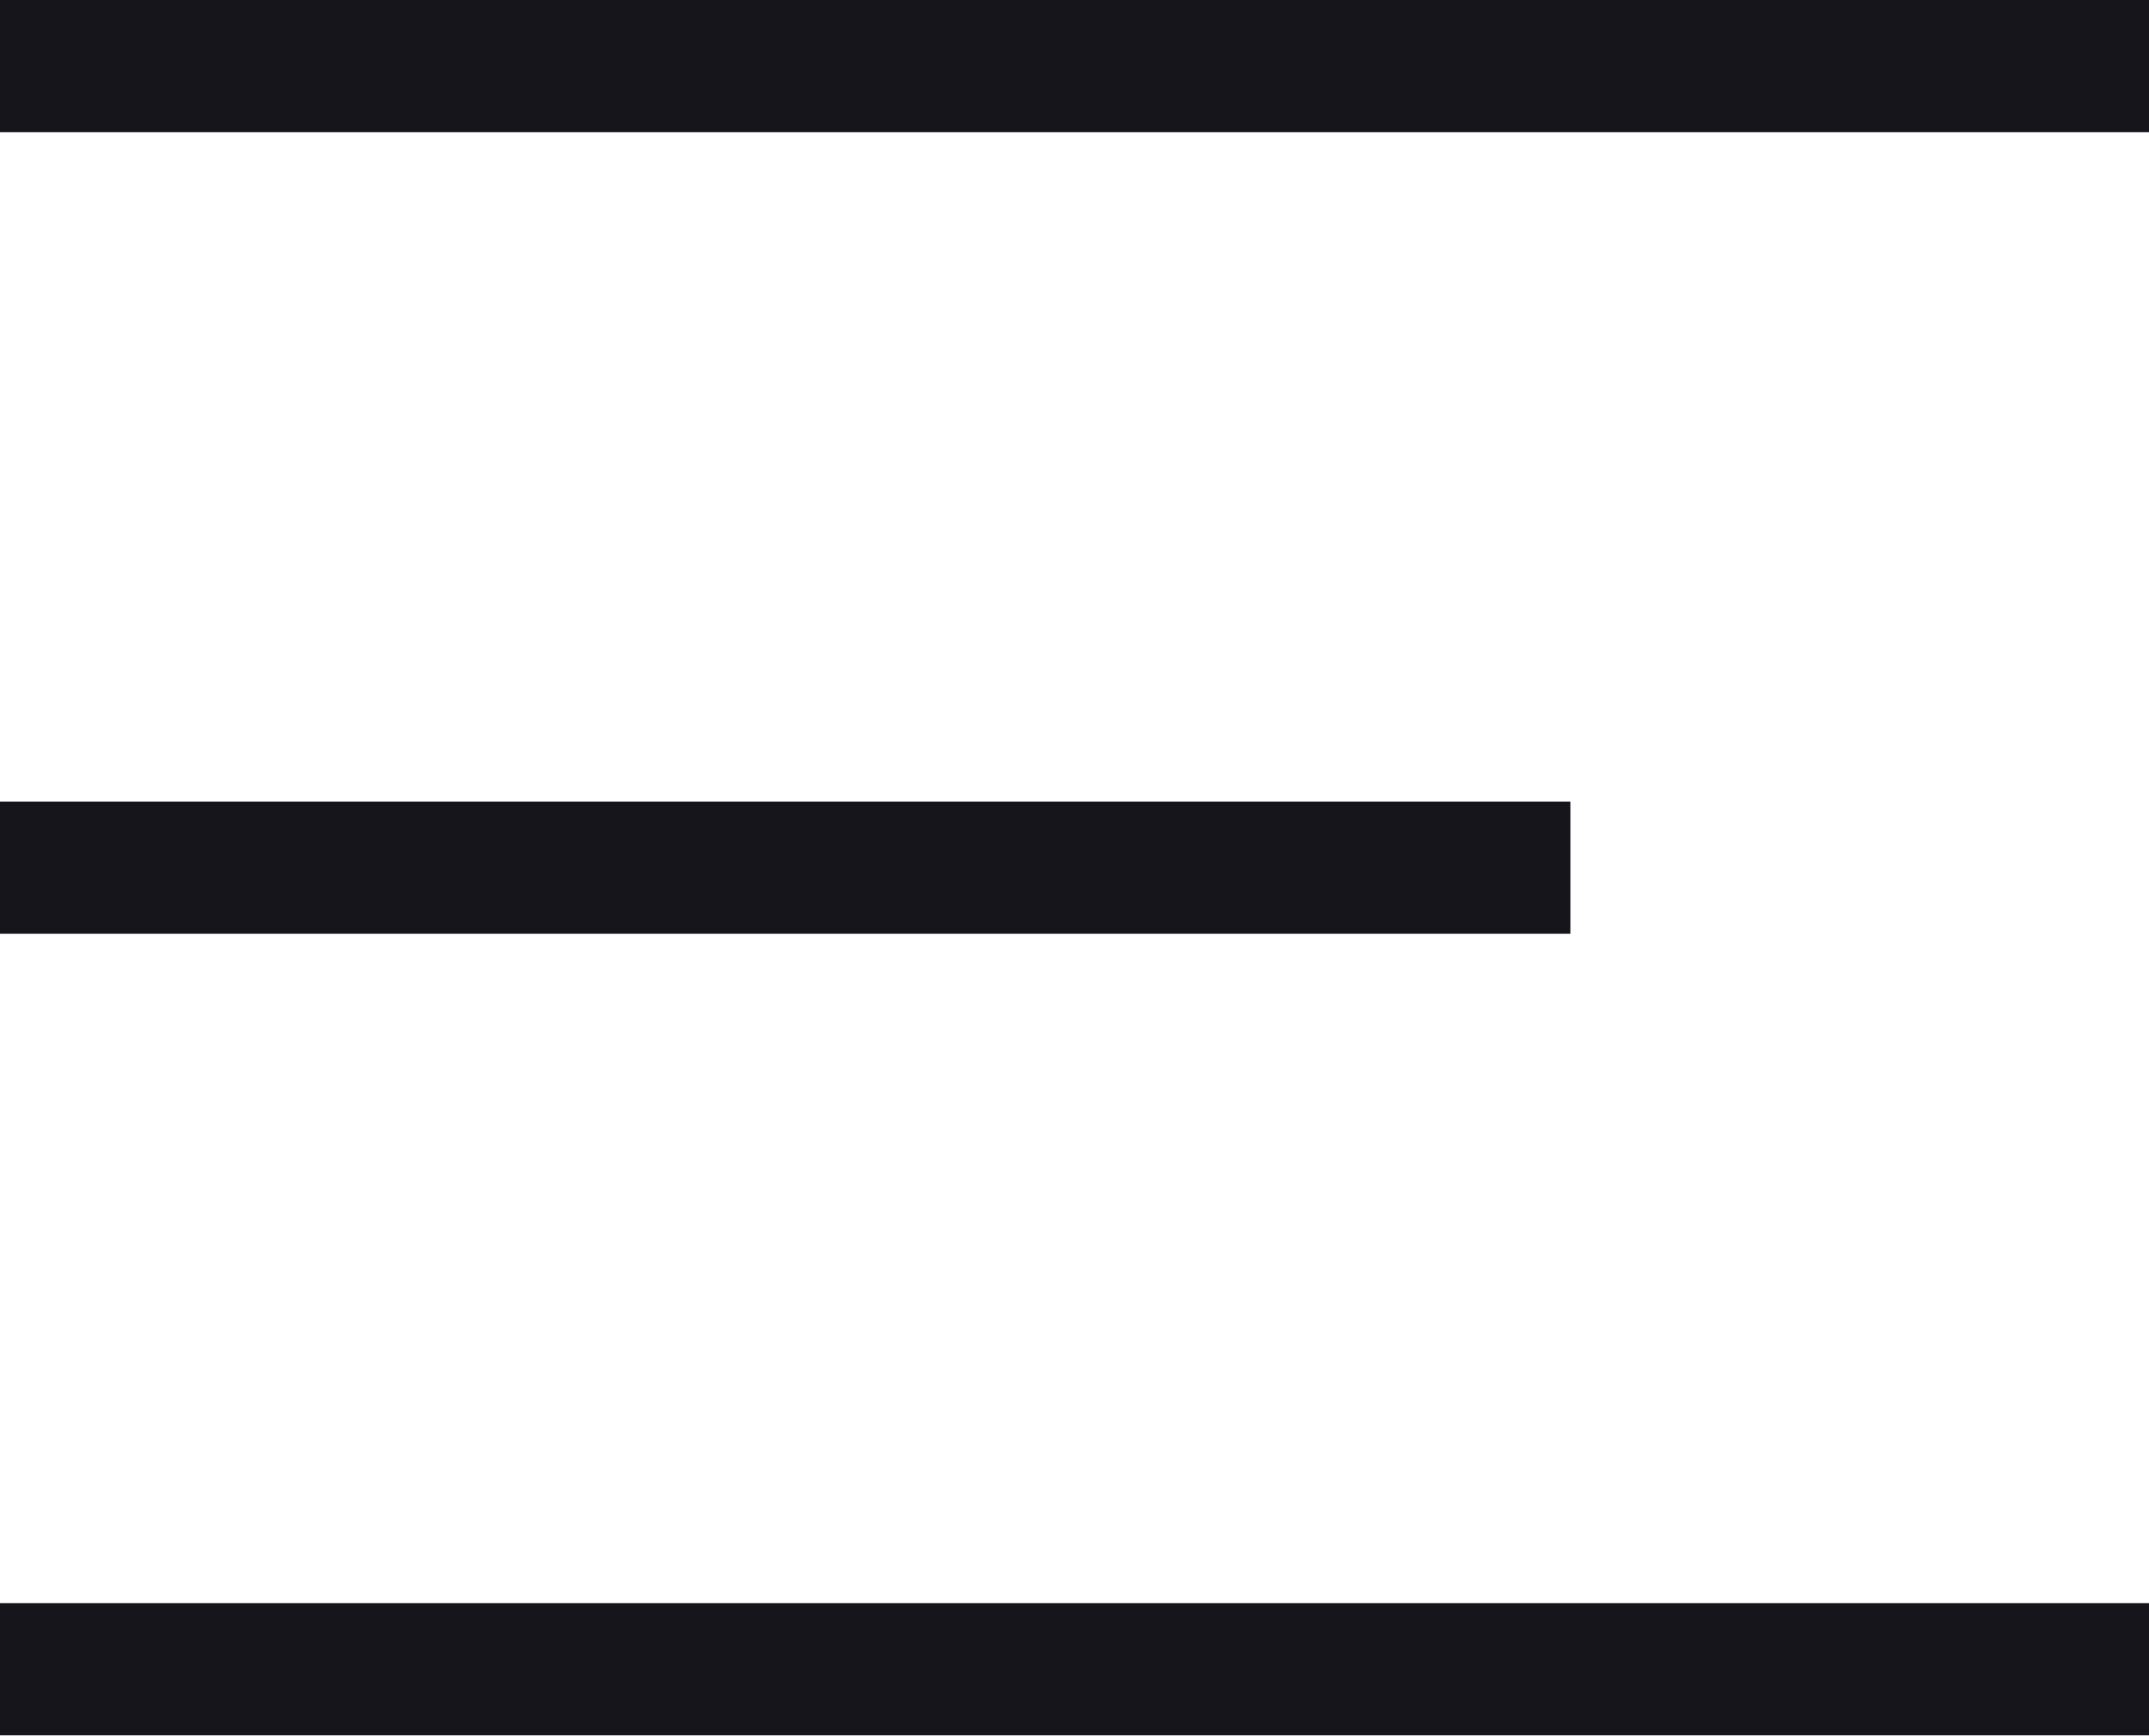
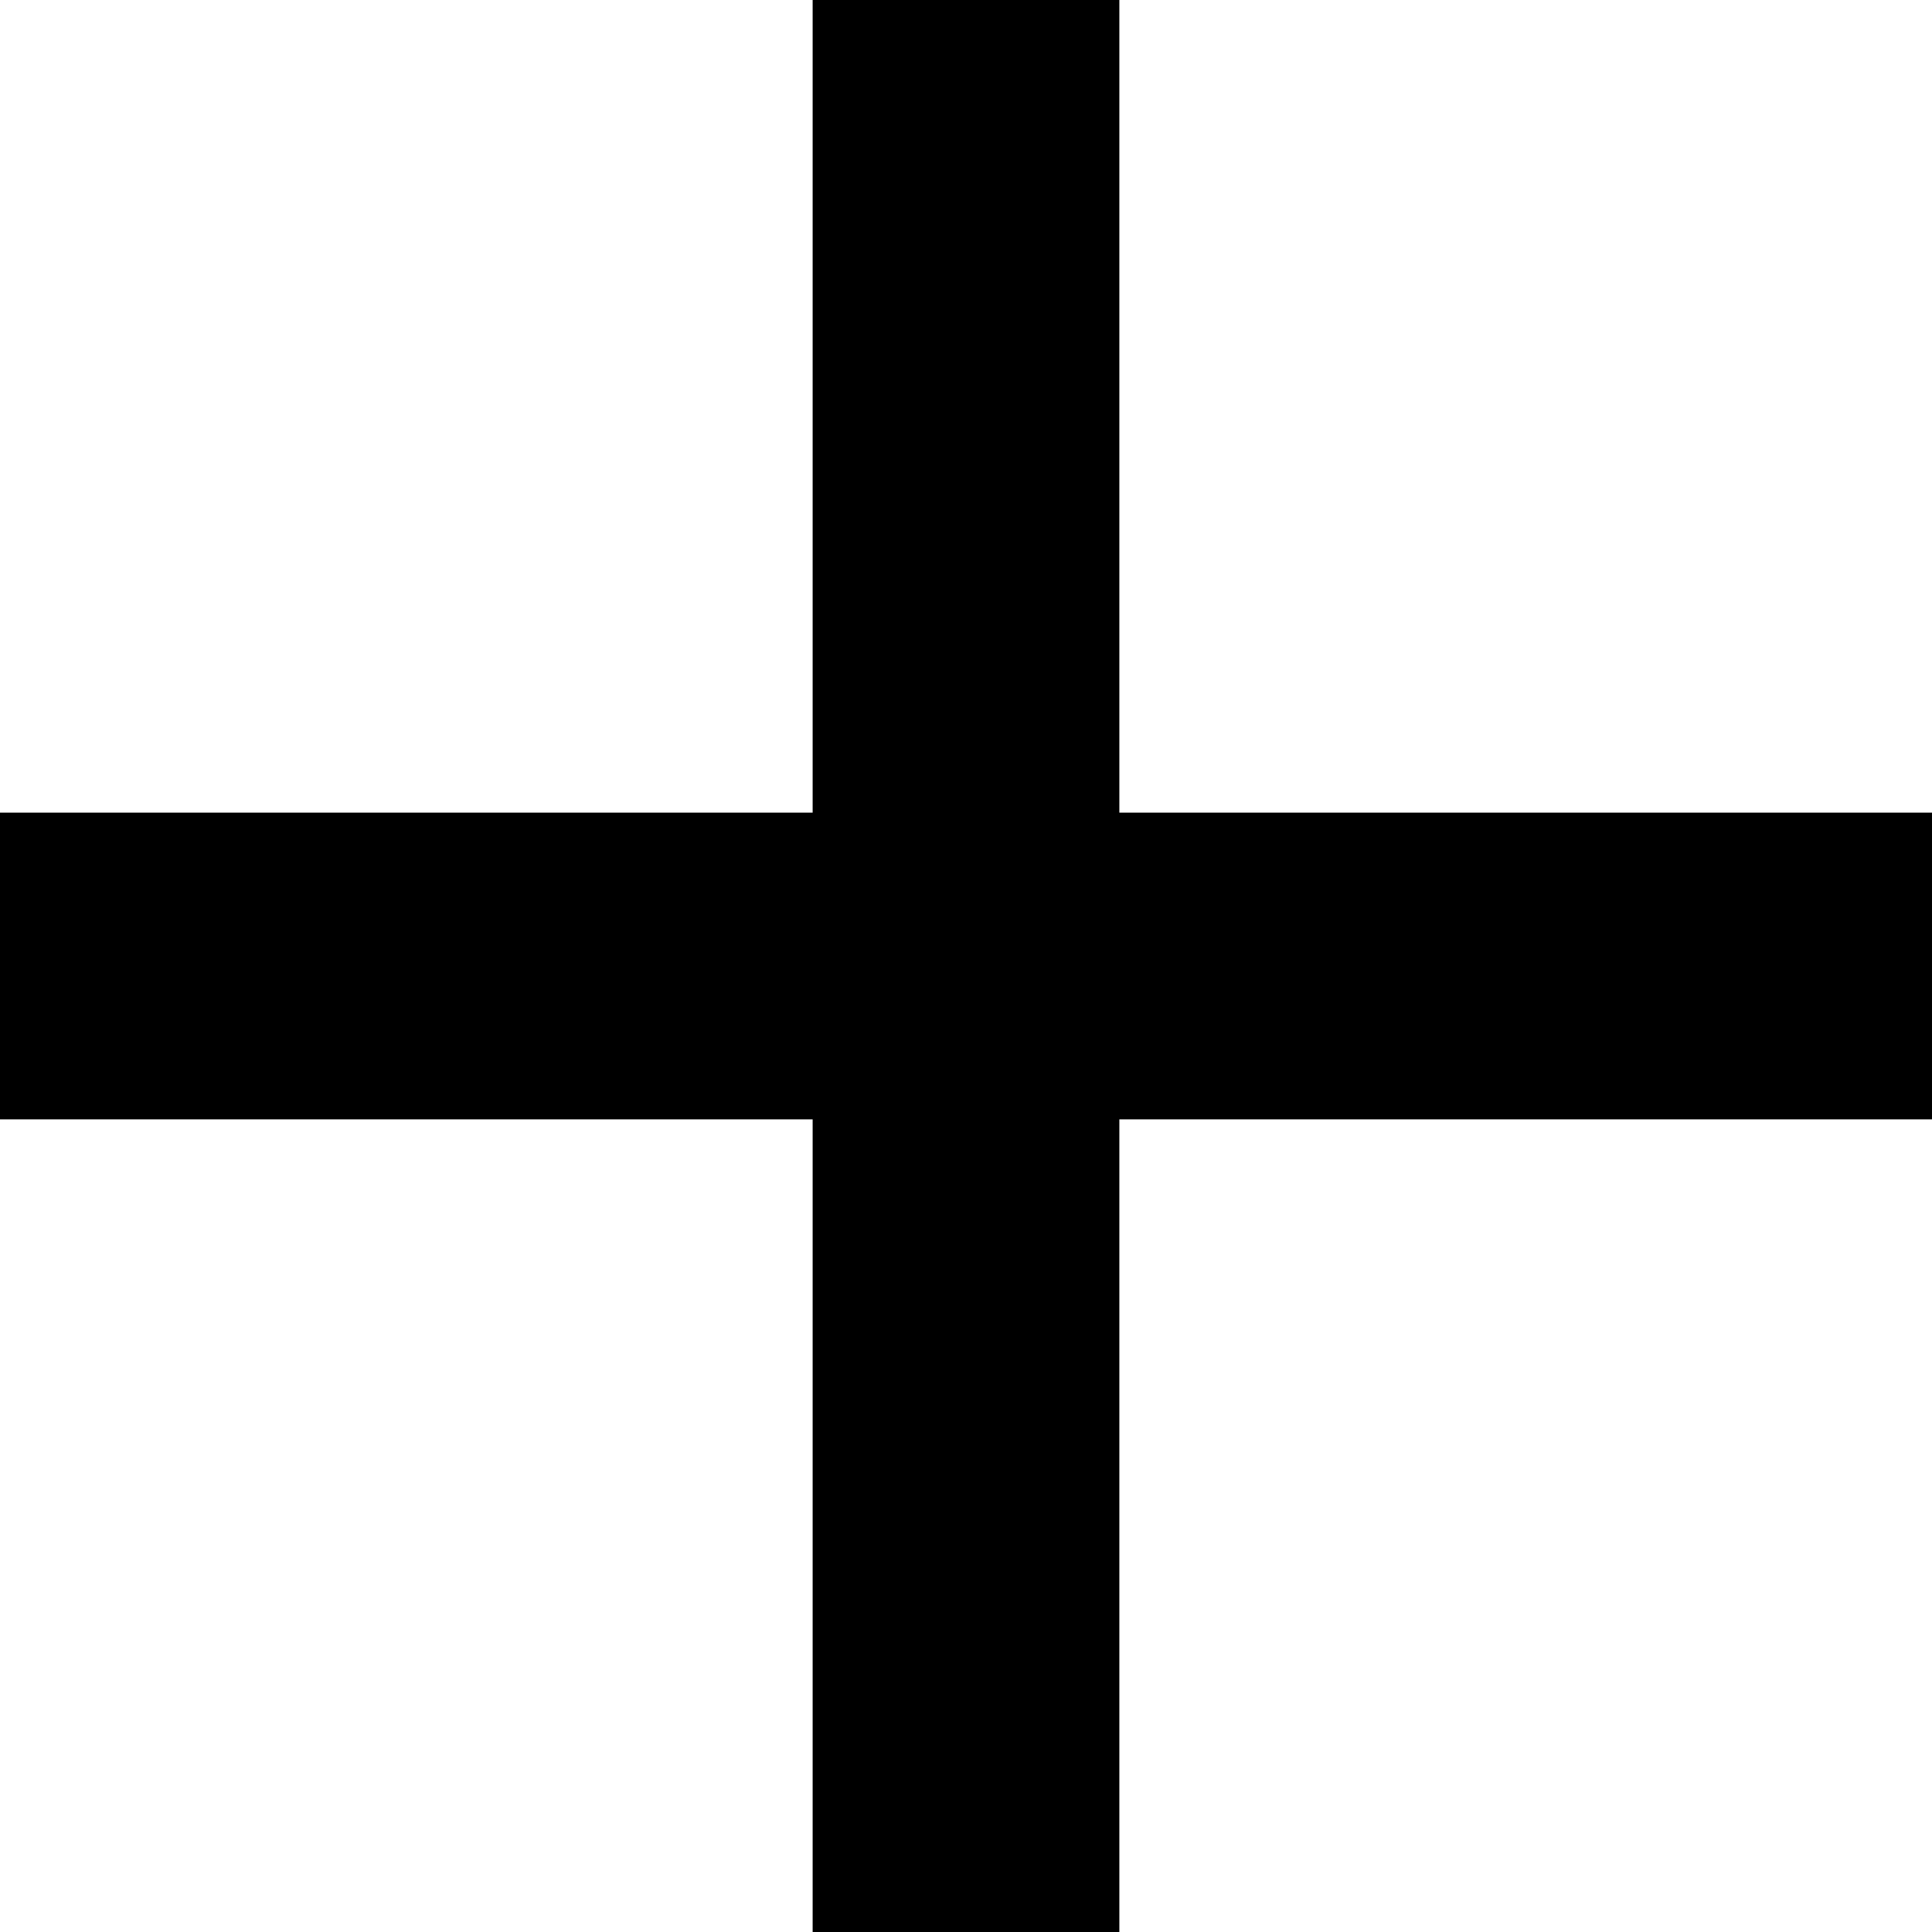
- <svg xmlns="http://www.w3.org/2000/svg" version="1.1" id="Слой_1" x="0px" y="0px" viewBox="0 0 26 21" style="enable-background:new 0 0 26 21;" xml:space="preserve">
-   <style type="text/css">
- 	.st0{fill:#17151C;}
- </style>
-   <rect class="st0" width="26" height="1.6" />
-   <rect y="9.7" class="st0" width="19" height="1.6" />
-   <rect y="19.4" class="st0" width="26" height="1.6" />
+ <svg xmlns="http://www.w3.org/2000/svg" viewBox="0 0 16 16">
+   <polygon class="menu-fill" points="16 6.73 9.27 6.73 9.27 0 6.73 0 6.73 6.73 0 6.73 0 9.27 6.73 9.27 6.73 16 9.27 16 9.27 9.27 16 9.27 16 6.73" />
</svg>
